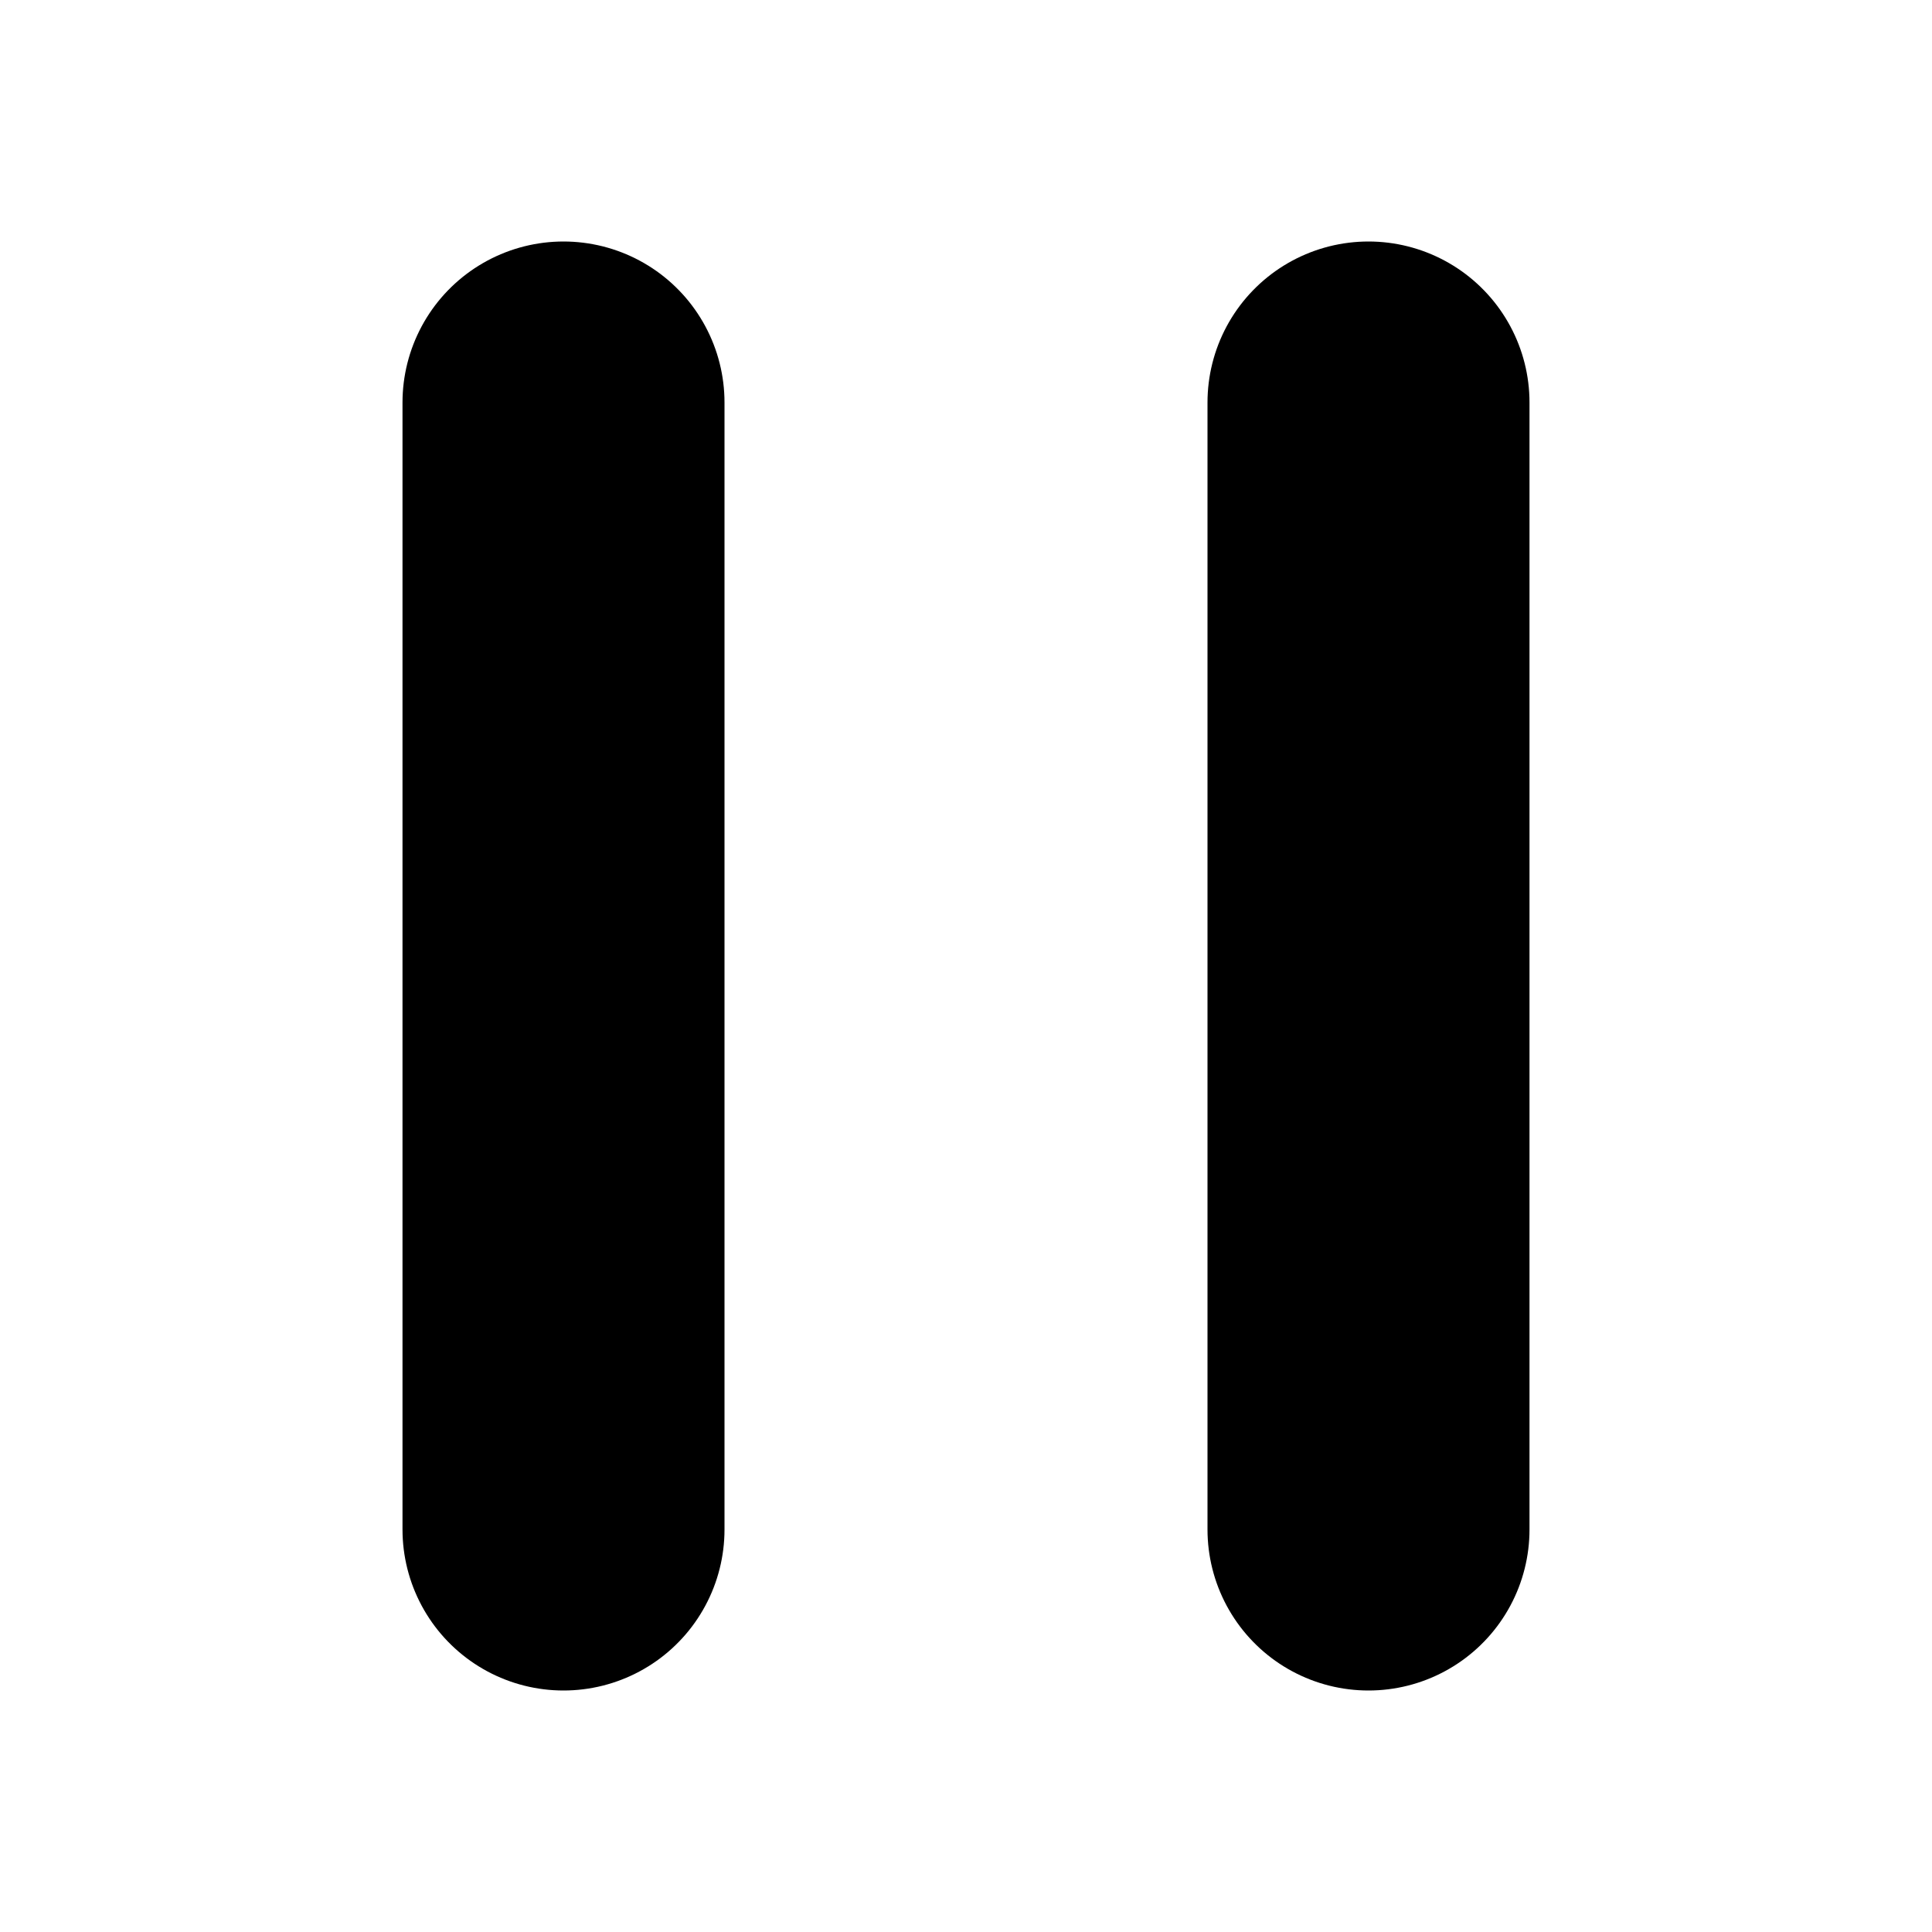
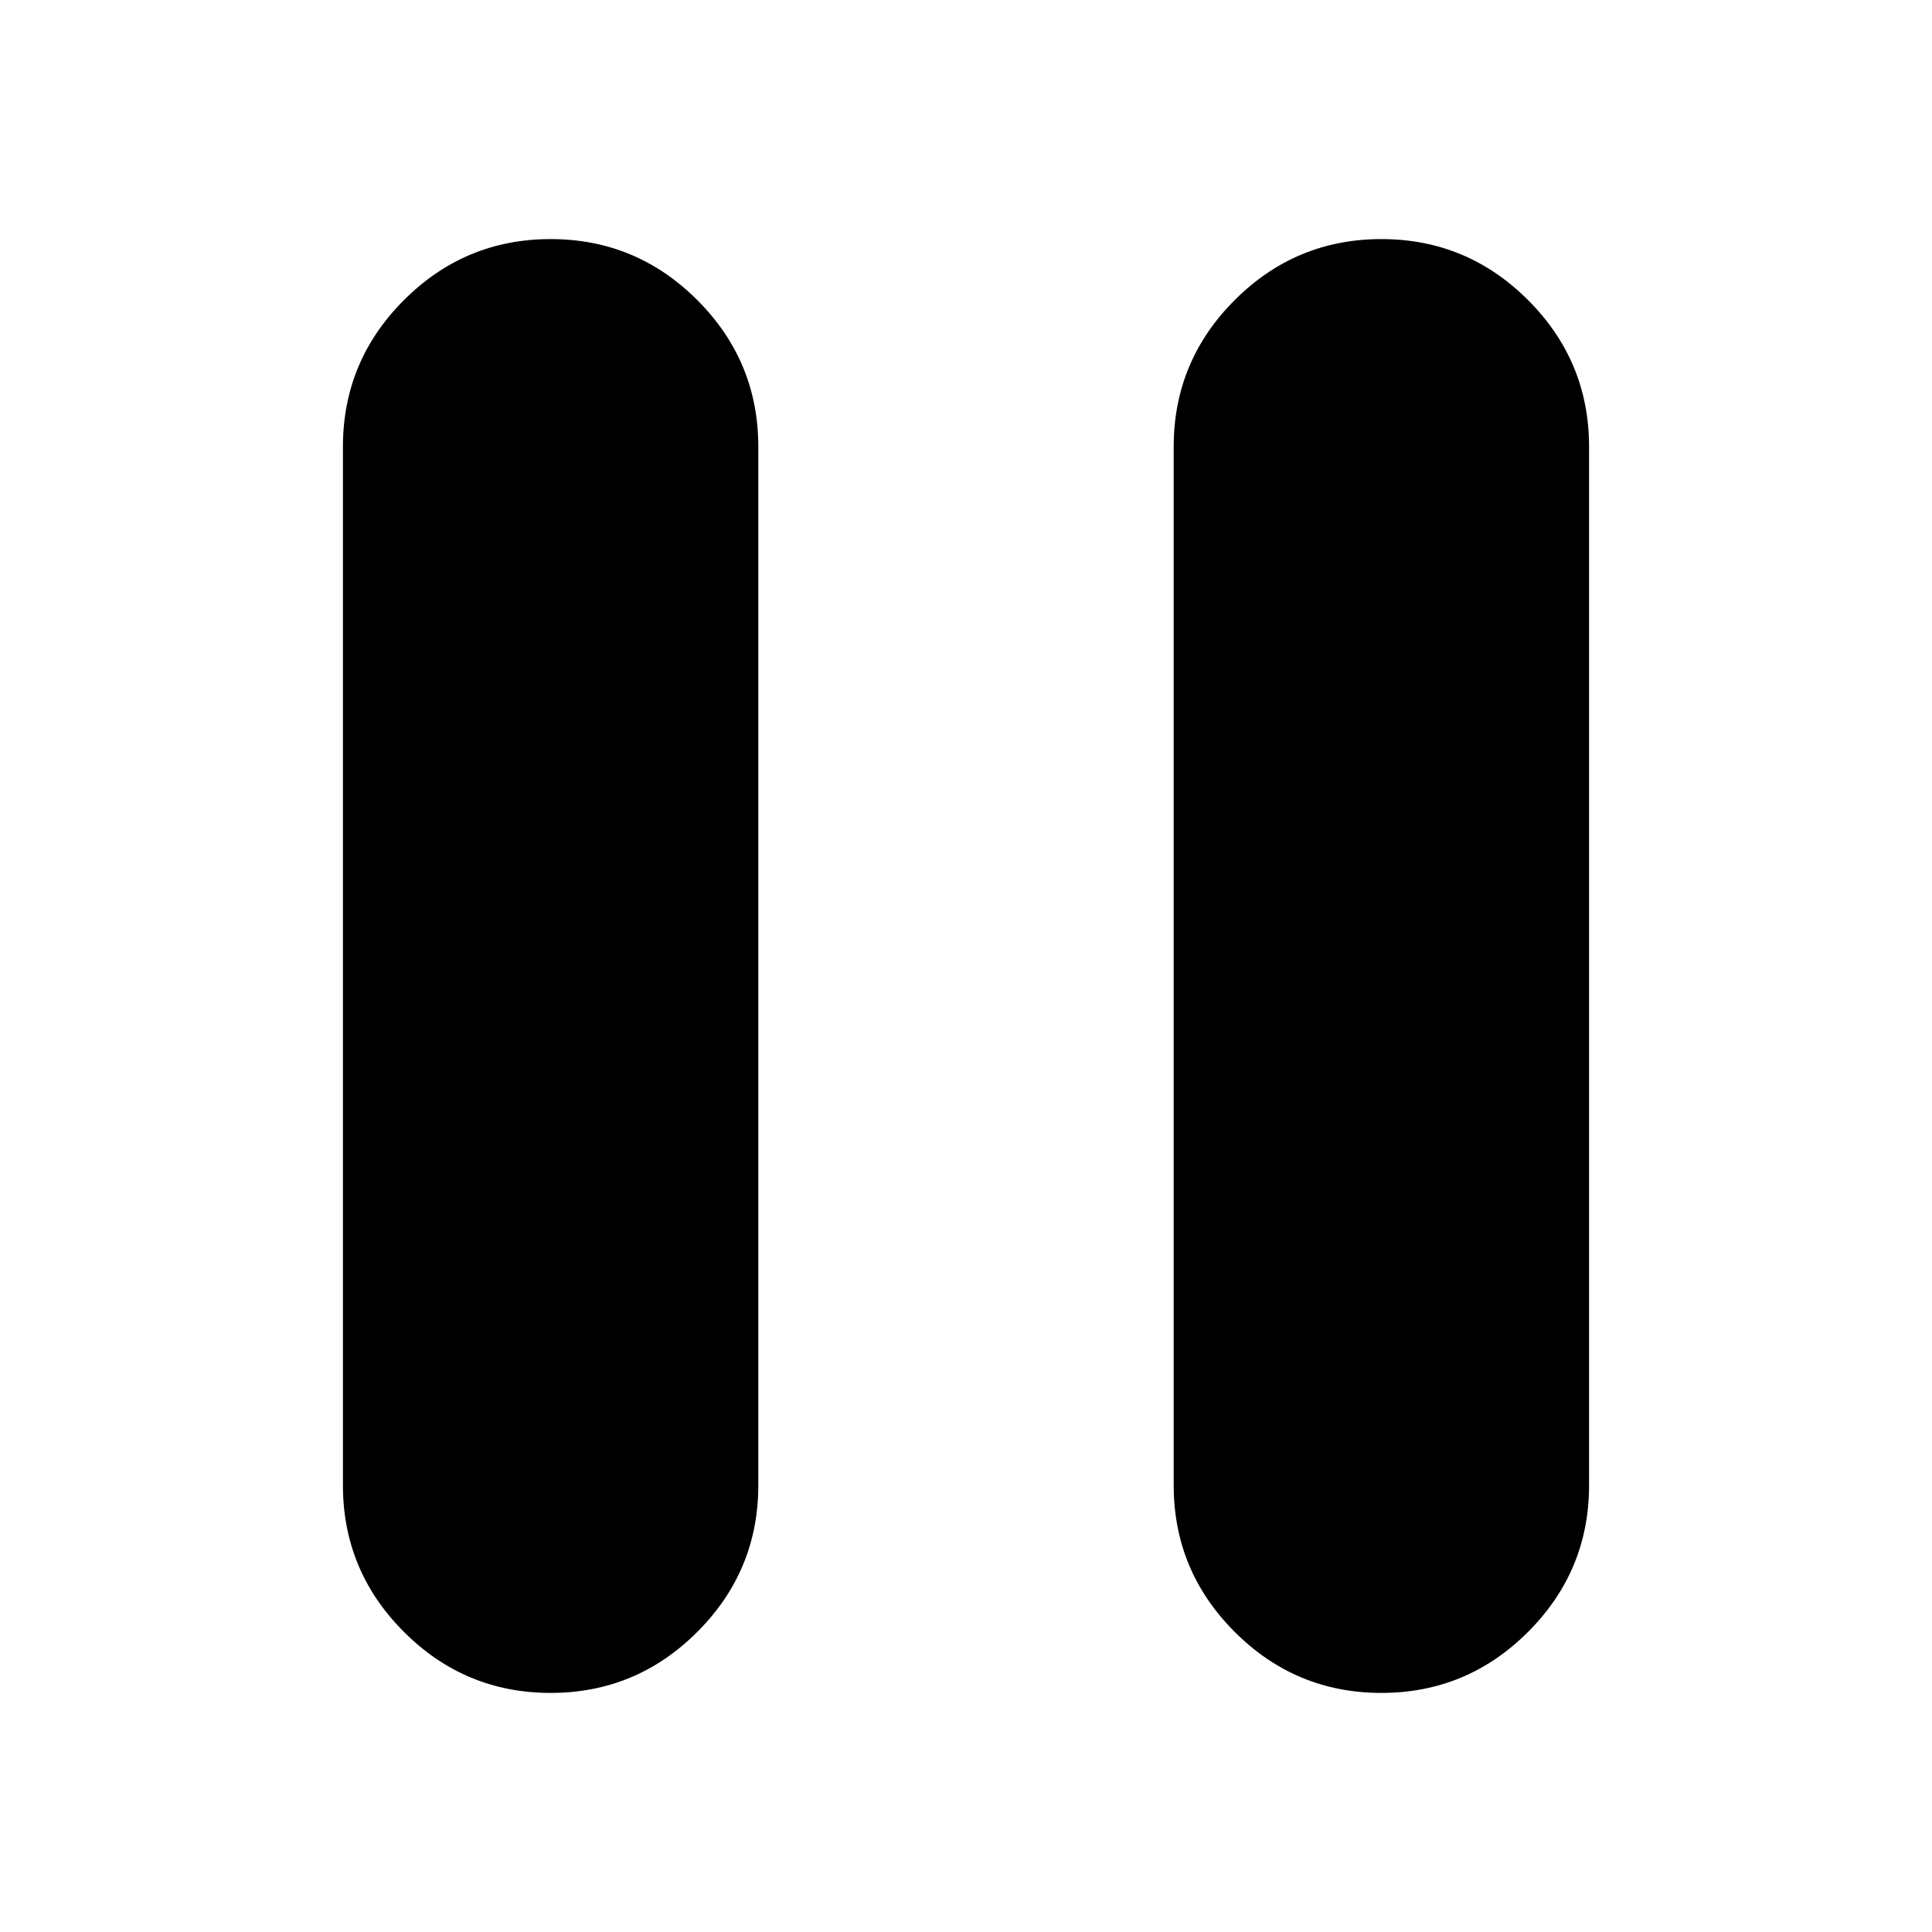
- <svg xmlns="http://www.w3.org/2000/svg" width="24" height="24" viewBox="0 0 24 24" fill="none" stroke="black" stroke-width="1.7" stroke-linecap="round" stroke-linejoin="round">
-   <path d="M7 5v14M17 5v14" stroke-width="4" />
+ <svg xmlns="http://www.w3.org/2000/svg" width="24" height="24" viewBox="107.907 -852.093 744.186 744.186">
+   <path d="M640-200q-33 0-56.5-23.5T560-280v-400q0-33 23.5-56.5T640-760q33 0 56.5 23.5T720-680v400q0 33-23.5 56.5T640-200Zm-320 0q-33 0-56.5-23.5T240-280v-400q0-33 23.5-56.5T320-760q33 0 56.5 23.5T400-680v400q0 33-23.5 56.5T320-200Z" />
</svg>
